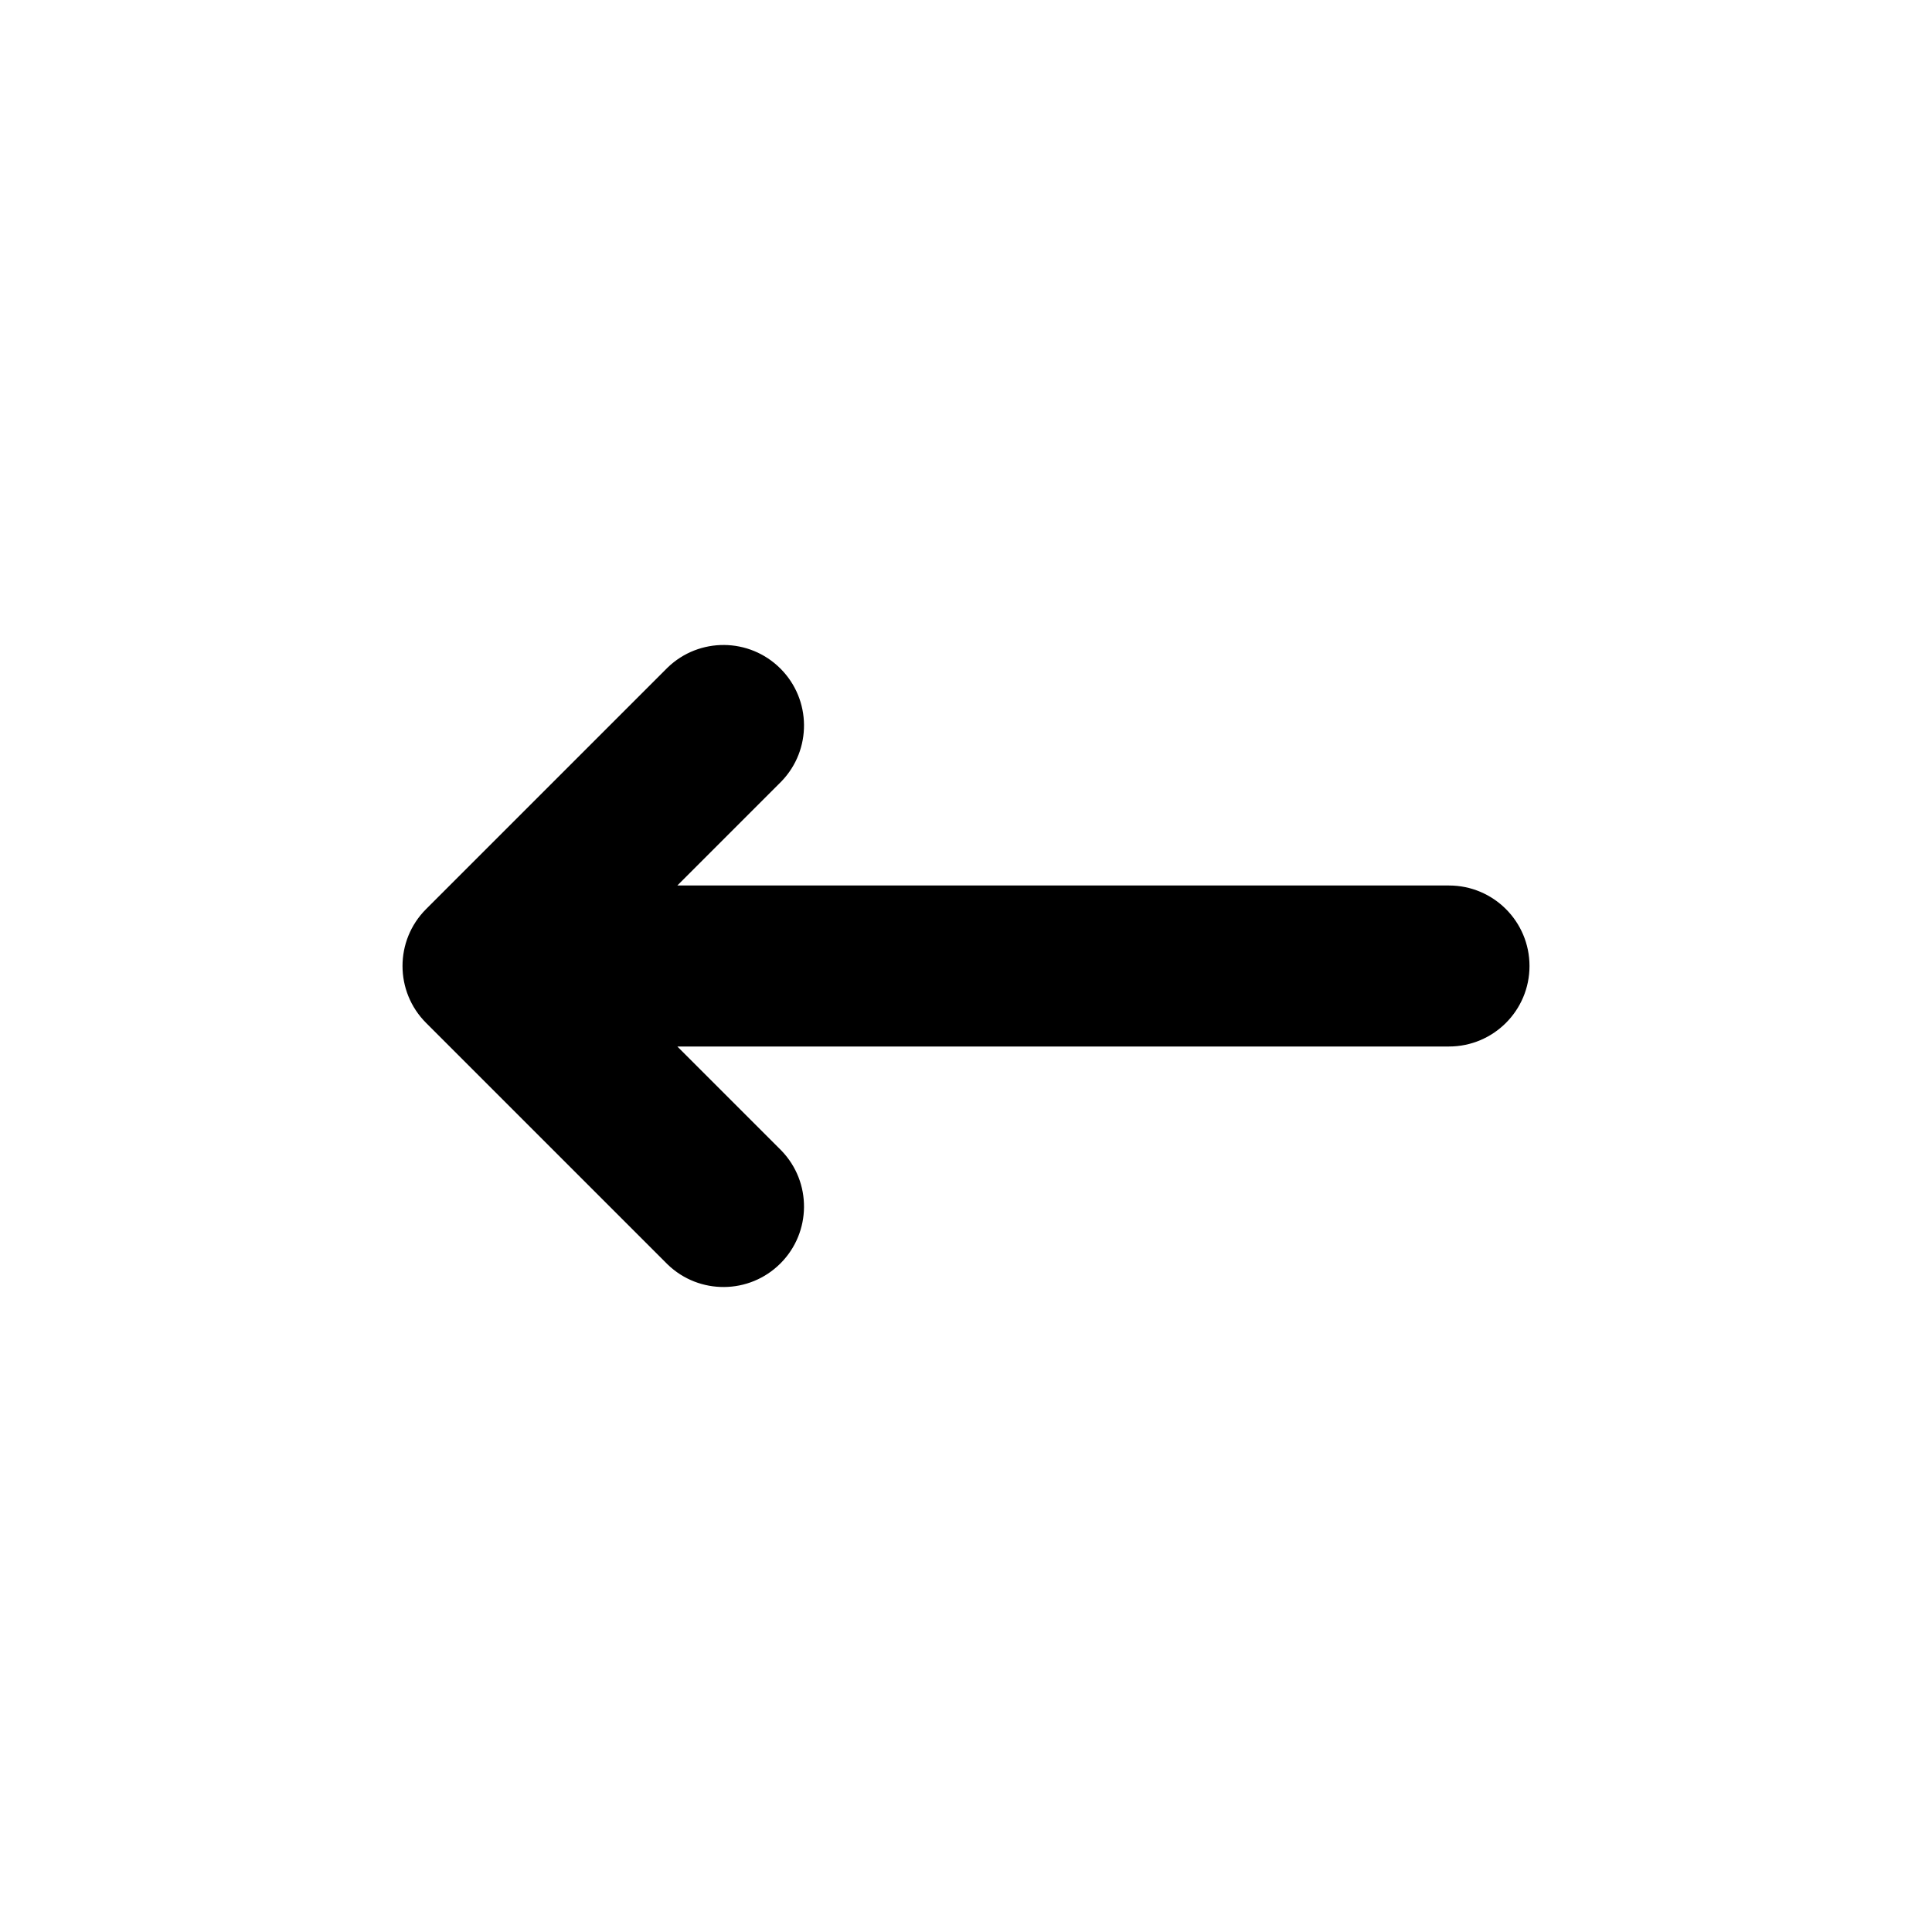
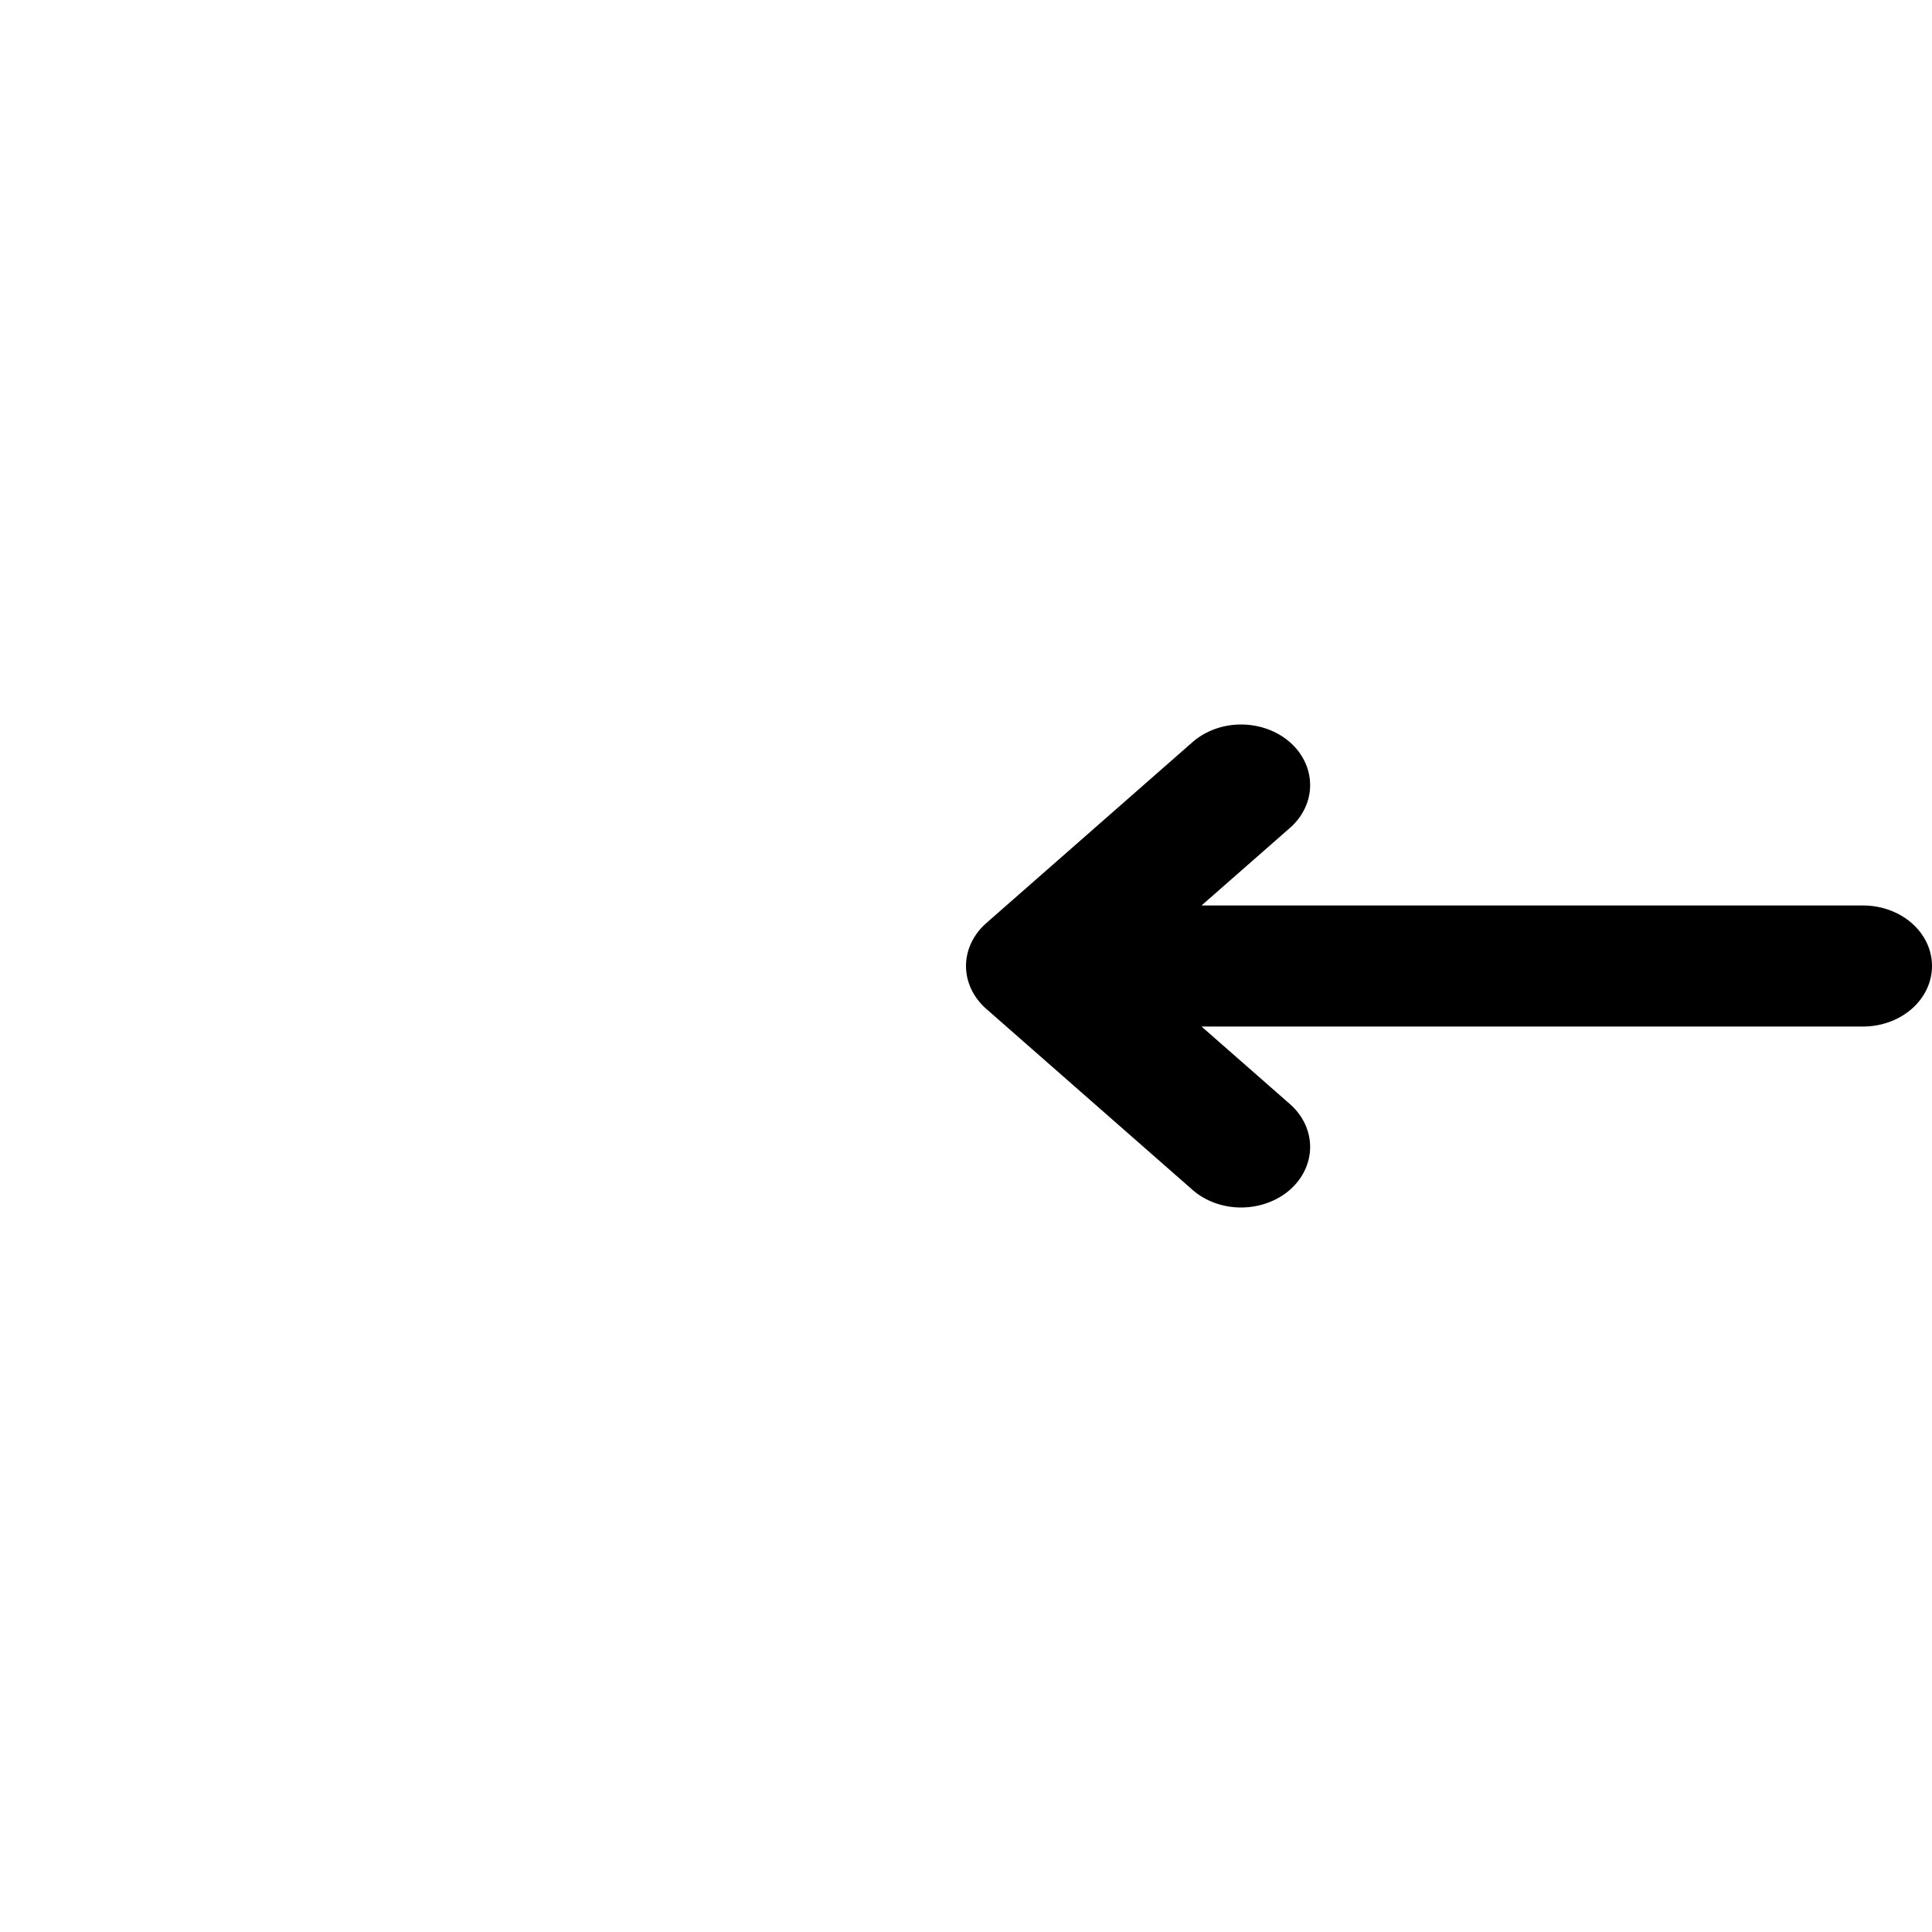
- <svg xmlns="http://www.w3.org/2000/svg" viewBox="0 0 24 24">
-   <g id="arrow" transform="rotate(-180 12,12)">
-     <path d="M18.707,12.707l-3,3a1,1,0,0,1-1.414-1.414L15.586,13H6a1,1,0,0,1,0-2h9.586L14.293,9.707a1,1,0,0,1,1.414-1.414l3,3A1,1,0,0,1,18.707,12.707Z" style="fill:#000000" />
-   </g>
+ <svg xmlns="http://www.w3.org/2000/svg" width="24" height="24" viewBox="0 0 24 24" fill="none">
+   <path d="M12.251 11.468L14.823 9.211C14.984 9.074 15.201 8.998 15.425 9C15.65 9.002 15.865 9.081 16.024 9.22C16.183 9.36 16.273 9.549 16.275 9.746C16.277 9.943 16.191 10.133 16.035 10.275L14.926 11.248L23.143 11.248C23.37 11.248 23.588 11.327 23.749 11.468C23.91 11.609 24 11.8 24 12C24 12.2 23.91 12.391 23.749 12.532C23.588 12.673 23.37 12.752 23.143 12.752L14.926 12.752L16.035 13.725C16.191 13.867 16.277 14.057 16.275 14.254C16.273 14.451 16.183 14.64 16.024 14.78C15.865 14.919 15.65 14.998 15.425 15C15.201 15.002 14.984 14.926 14.823 14.789L12.251 12.532C12.091 12.391 12 12.2 12 12C12 11.8 12.091 11.609 12.251 11.468Z" fill="black" />
</svg>
